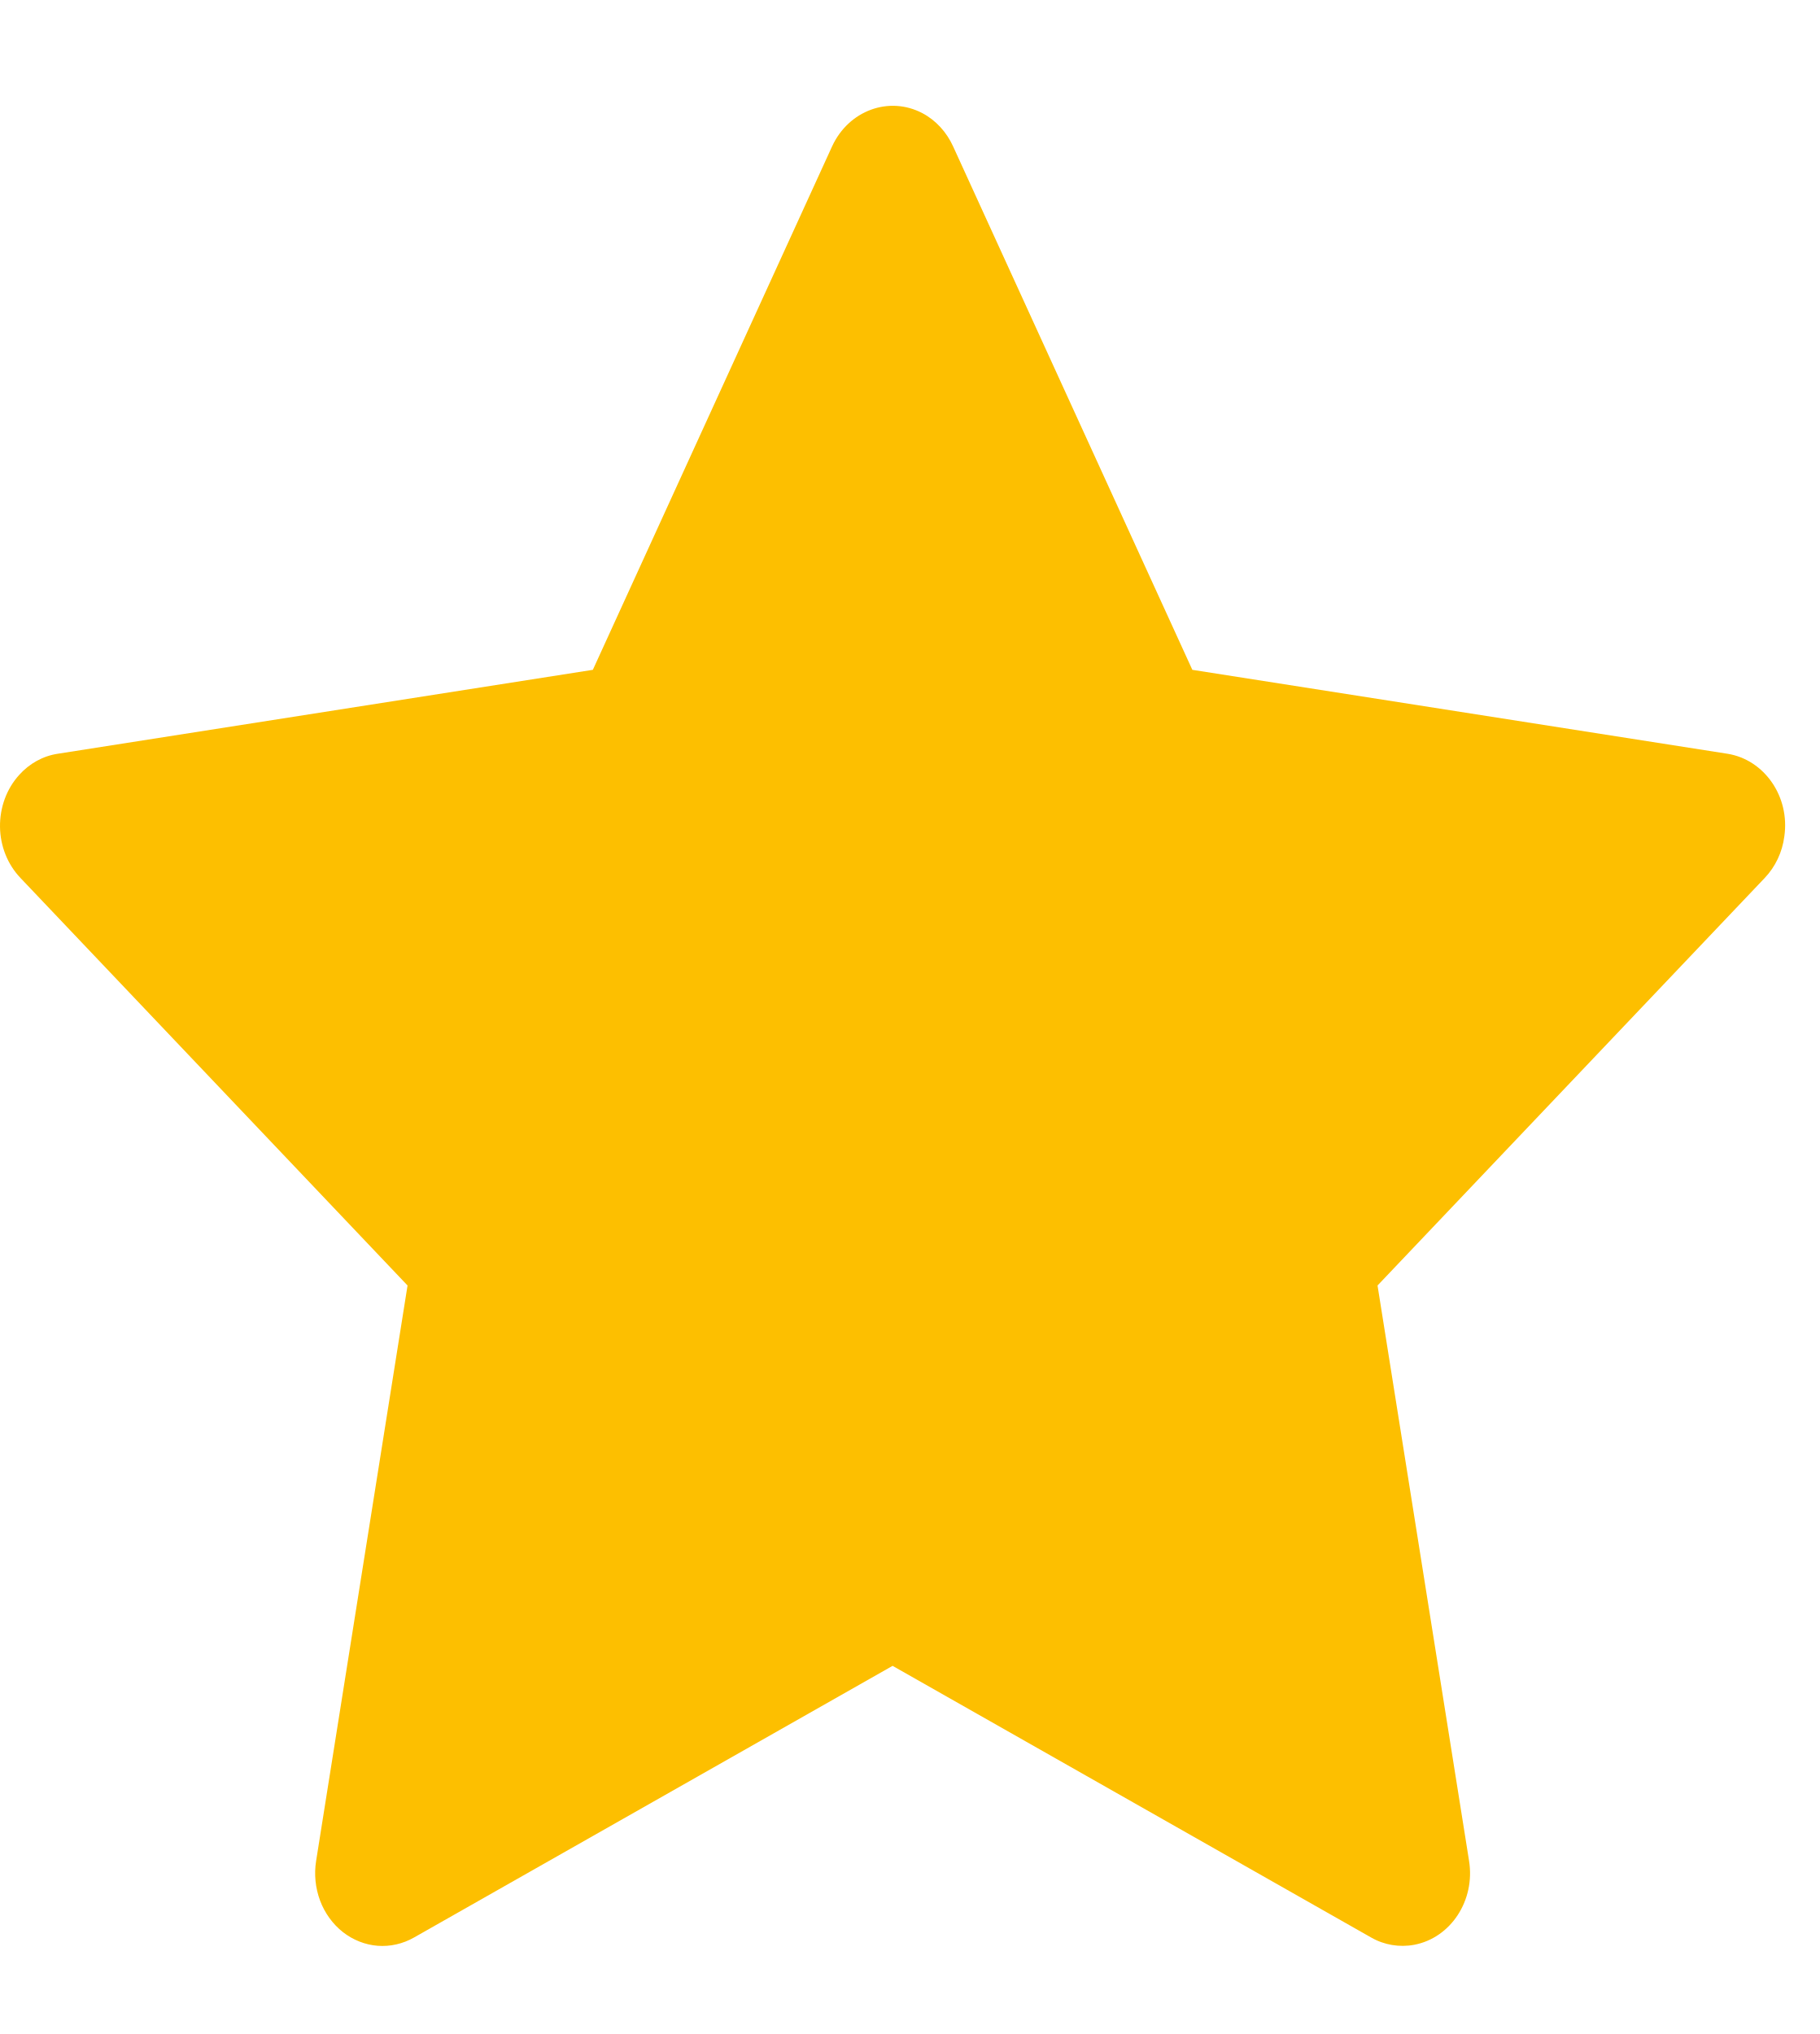
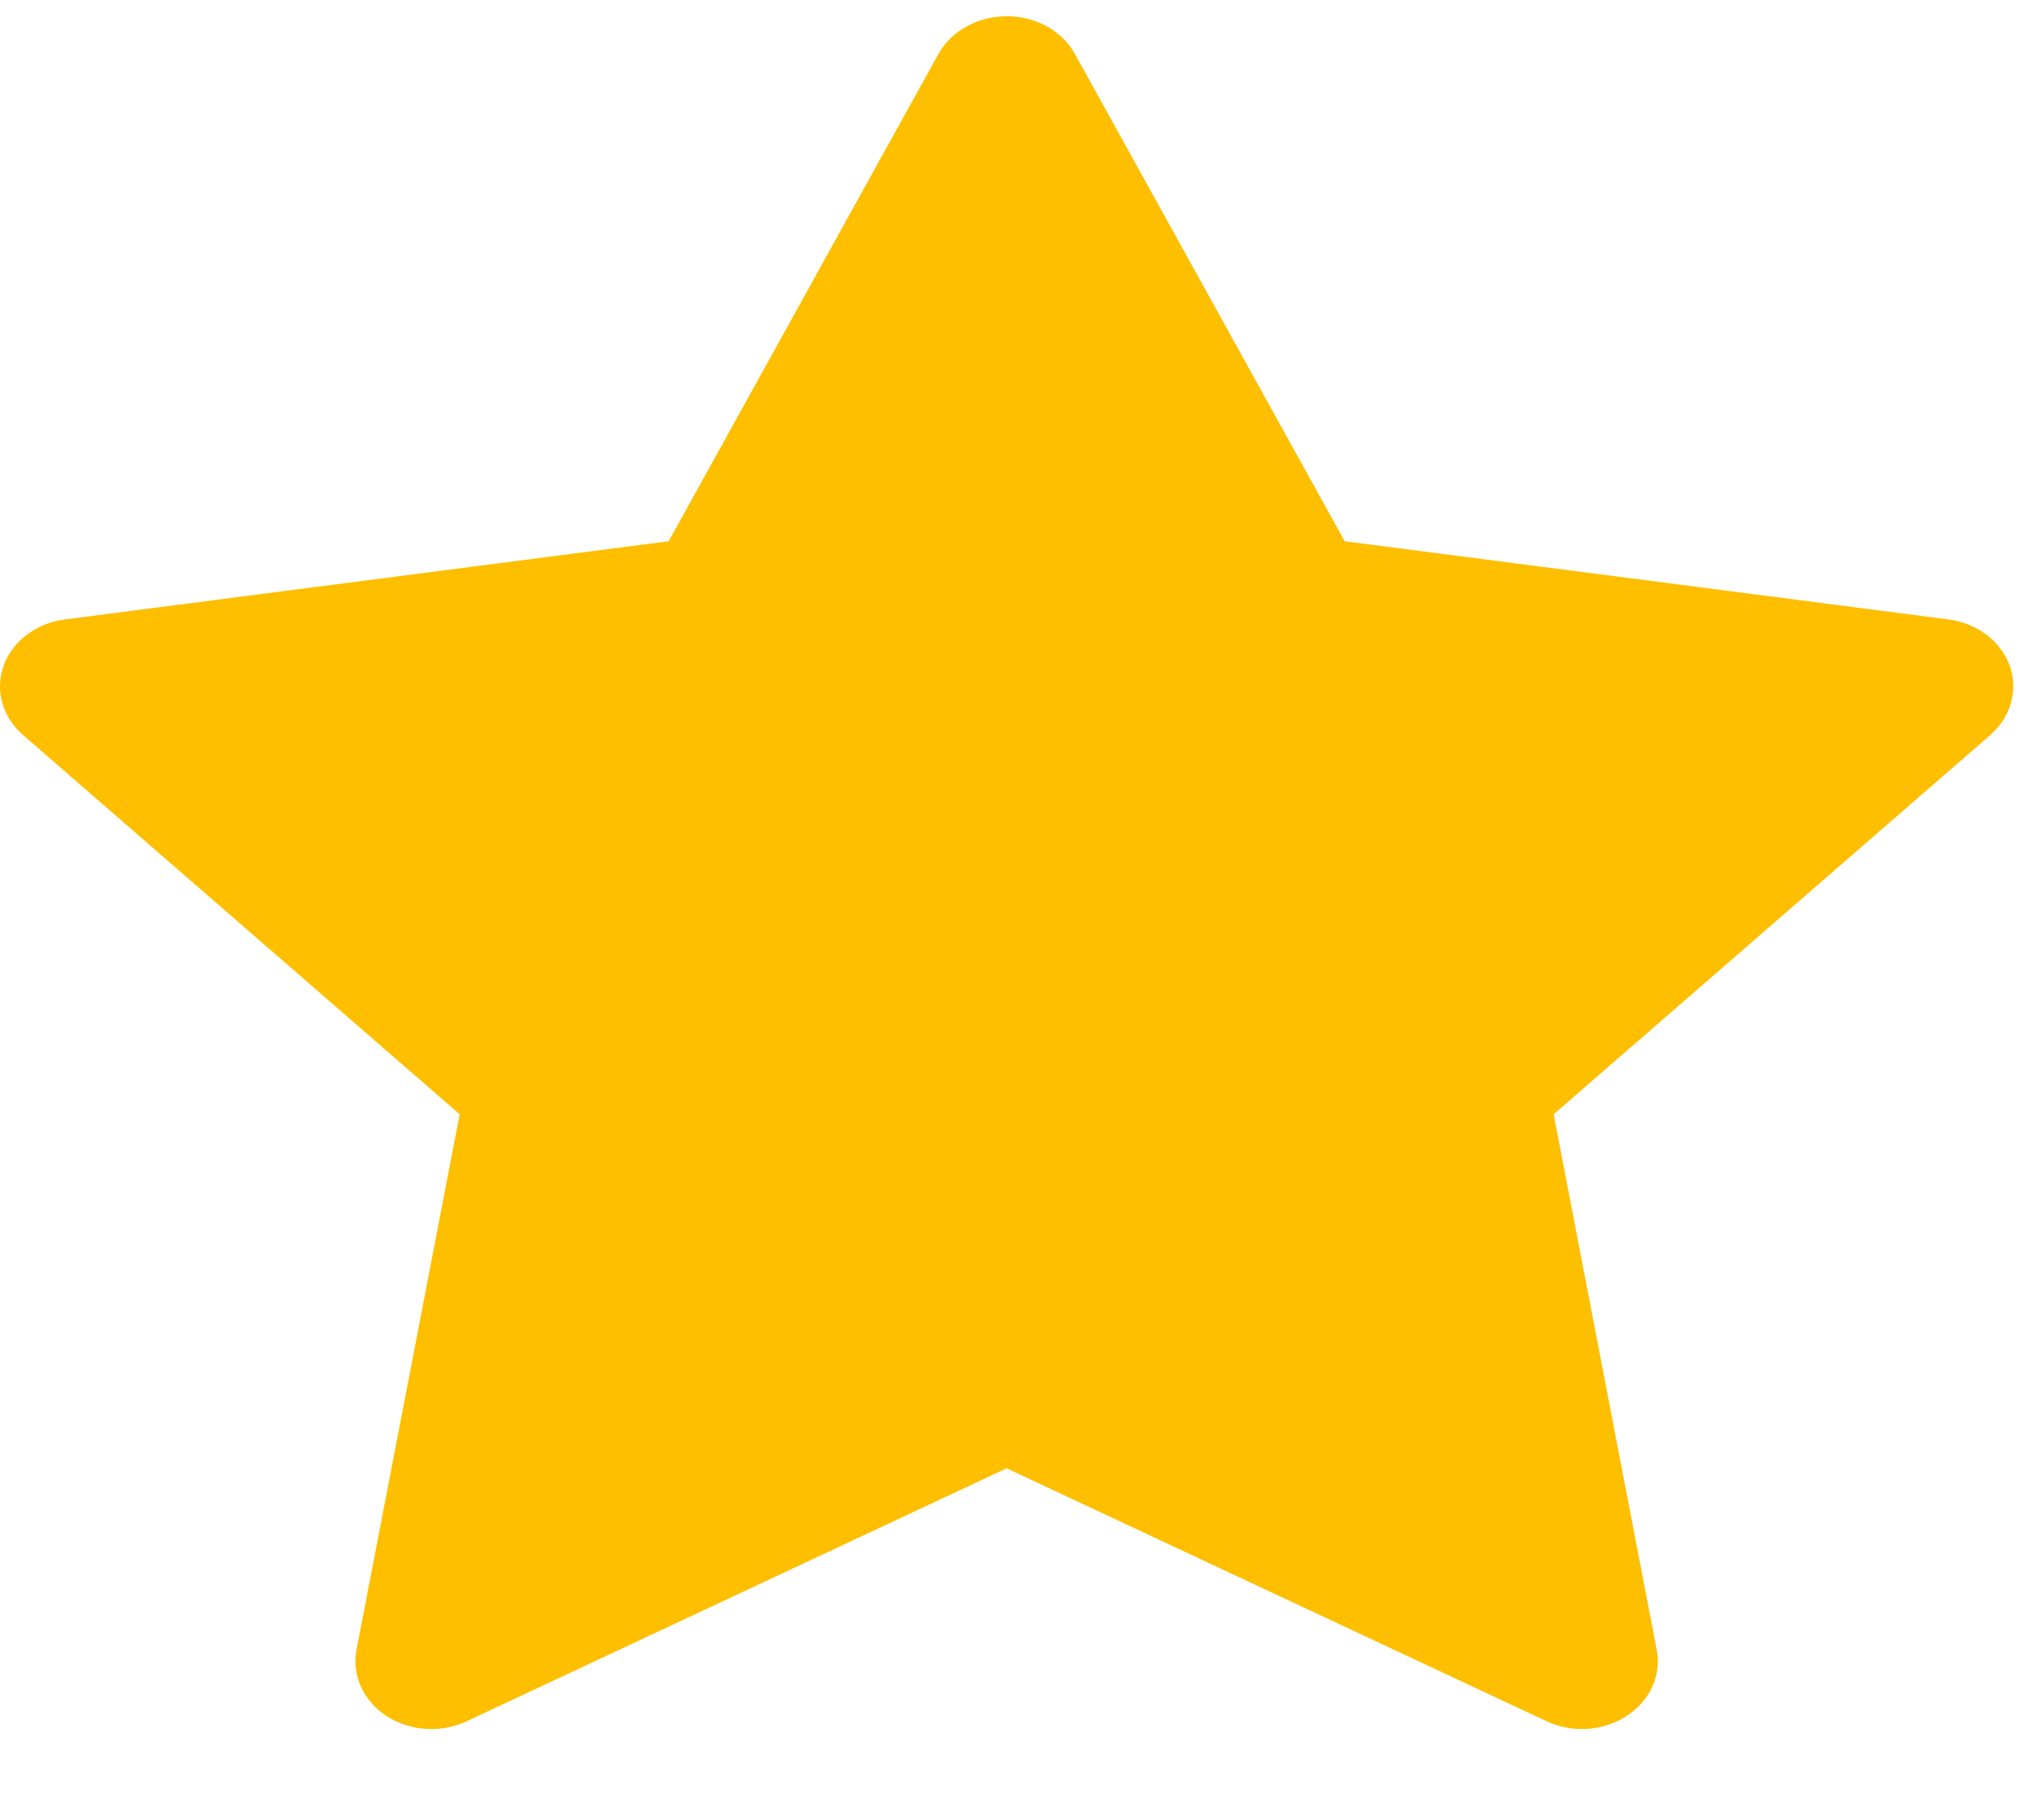
- <svg xmlns="http://www.w3.org/2000/svg" width="17" height="19" viewBox="0 0 17 19" fill="none">
-   <path d="M16.137 7.041L11.138 6.257L8.903 1.367C8.842 1.233 8.742 1.124 8.618 1.058C8.306 0.893 7.928 1.031 7.773 1.367L5.538 6.257L0.539 7.041C0.401 7.062 0.275 7.132 0.179 7.239C0.062 7.368 -0.002 7.542 5.54169e-05 7.723C0.002 7.903 0.071 8.075 0.191 8.201L3.807 12.008L2.953 17.383C2.933 17.508 2.946 17.636 2.99 17.754C3.034 17.871 3.108 17.973 3.203 18.048C3.298 18.122 3.411 18.167 3.528 18.176C3.645 18.185 3.763 18.158 3.867 18.099L8.338 15.561L12.809 18.099C12.931 18.169 13.073 18.192 13.209 18.167C13.552 18.103 13.782 17.752 13.723 17.383L12.868 12.008L16.485 8.201C16.584 8.097 16.649 7.961 16.668 7.813C16.722 7.441 16.481 7.096 16.137 7.041Z" fill="#FDBF00" />
+ <svg xmlns="http://www.w3.org/2000/svg" width="19" height="17" viewBox="0 0 19 17" fill="none">
+   <path d="M18.199 5.786L12.561 5.056L10.041 0.504C9.972 0.379 9.859 0.278 9.719 0.217C9.368 0.063 8.942 0.191 8.766 0.504L6.246 5.056L0.608 5.786C0.453 5.805 0.31 5.871 0.202 5.97C0.07 6.09 -0.002 6.252 6.24985e-05 6.42C0.003 6.588 0.08 6.748 0.215 6.866L4.294 10.409L3.33 15.412C3.308 15.528 3.322 15.648 3.372 15.757C3.422 15.867 3.505 15.962 3.612 16.031C3.72 16.1 3.847 16.142 3.979 16.15C4.111 16.158 4.243 16.134 4.361 16.078L9.403 13.716L14.446 16.078C14.584 16.144 14.744 16.166 14.897 16.142C15.283 16.082 15.543 15.756 15.476 15.412L14.513 10.409L18.592 6.866C18.703 6.769 18.776 6.642 18.798 6.504C18.858 6.158 18.587 5.837 18.199 5.786Z" fill="#FDBF00" />
</svg>
